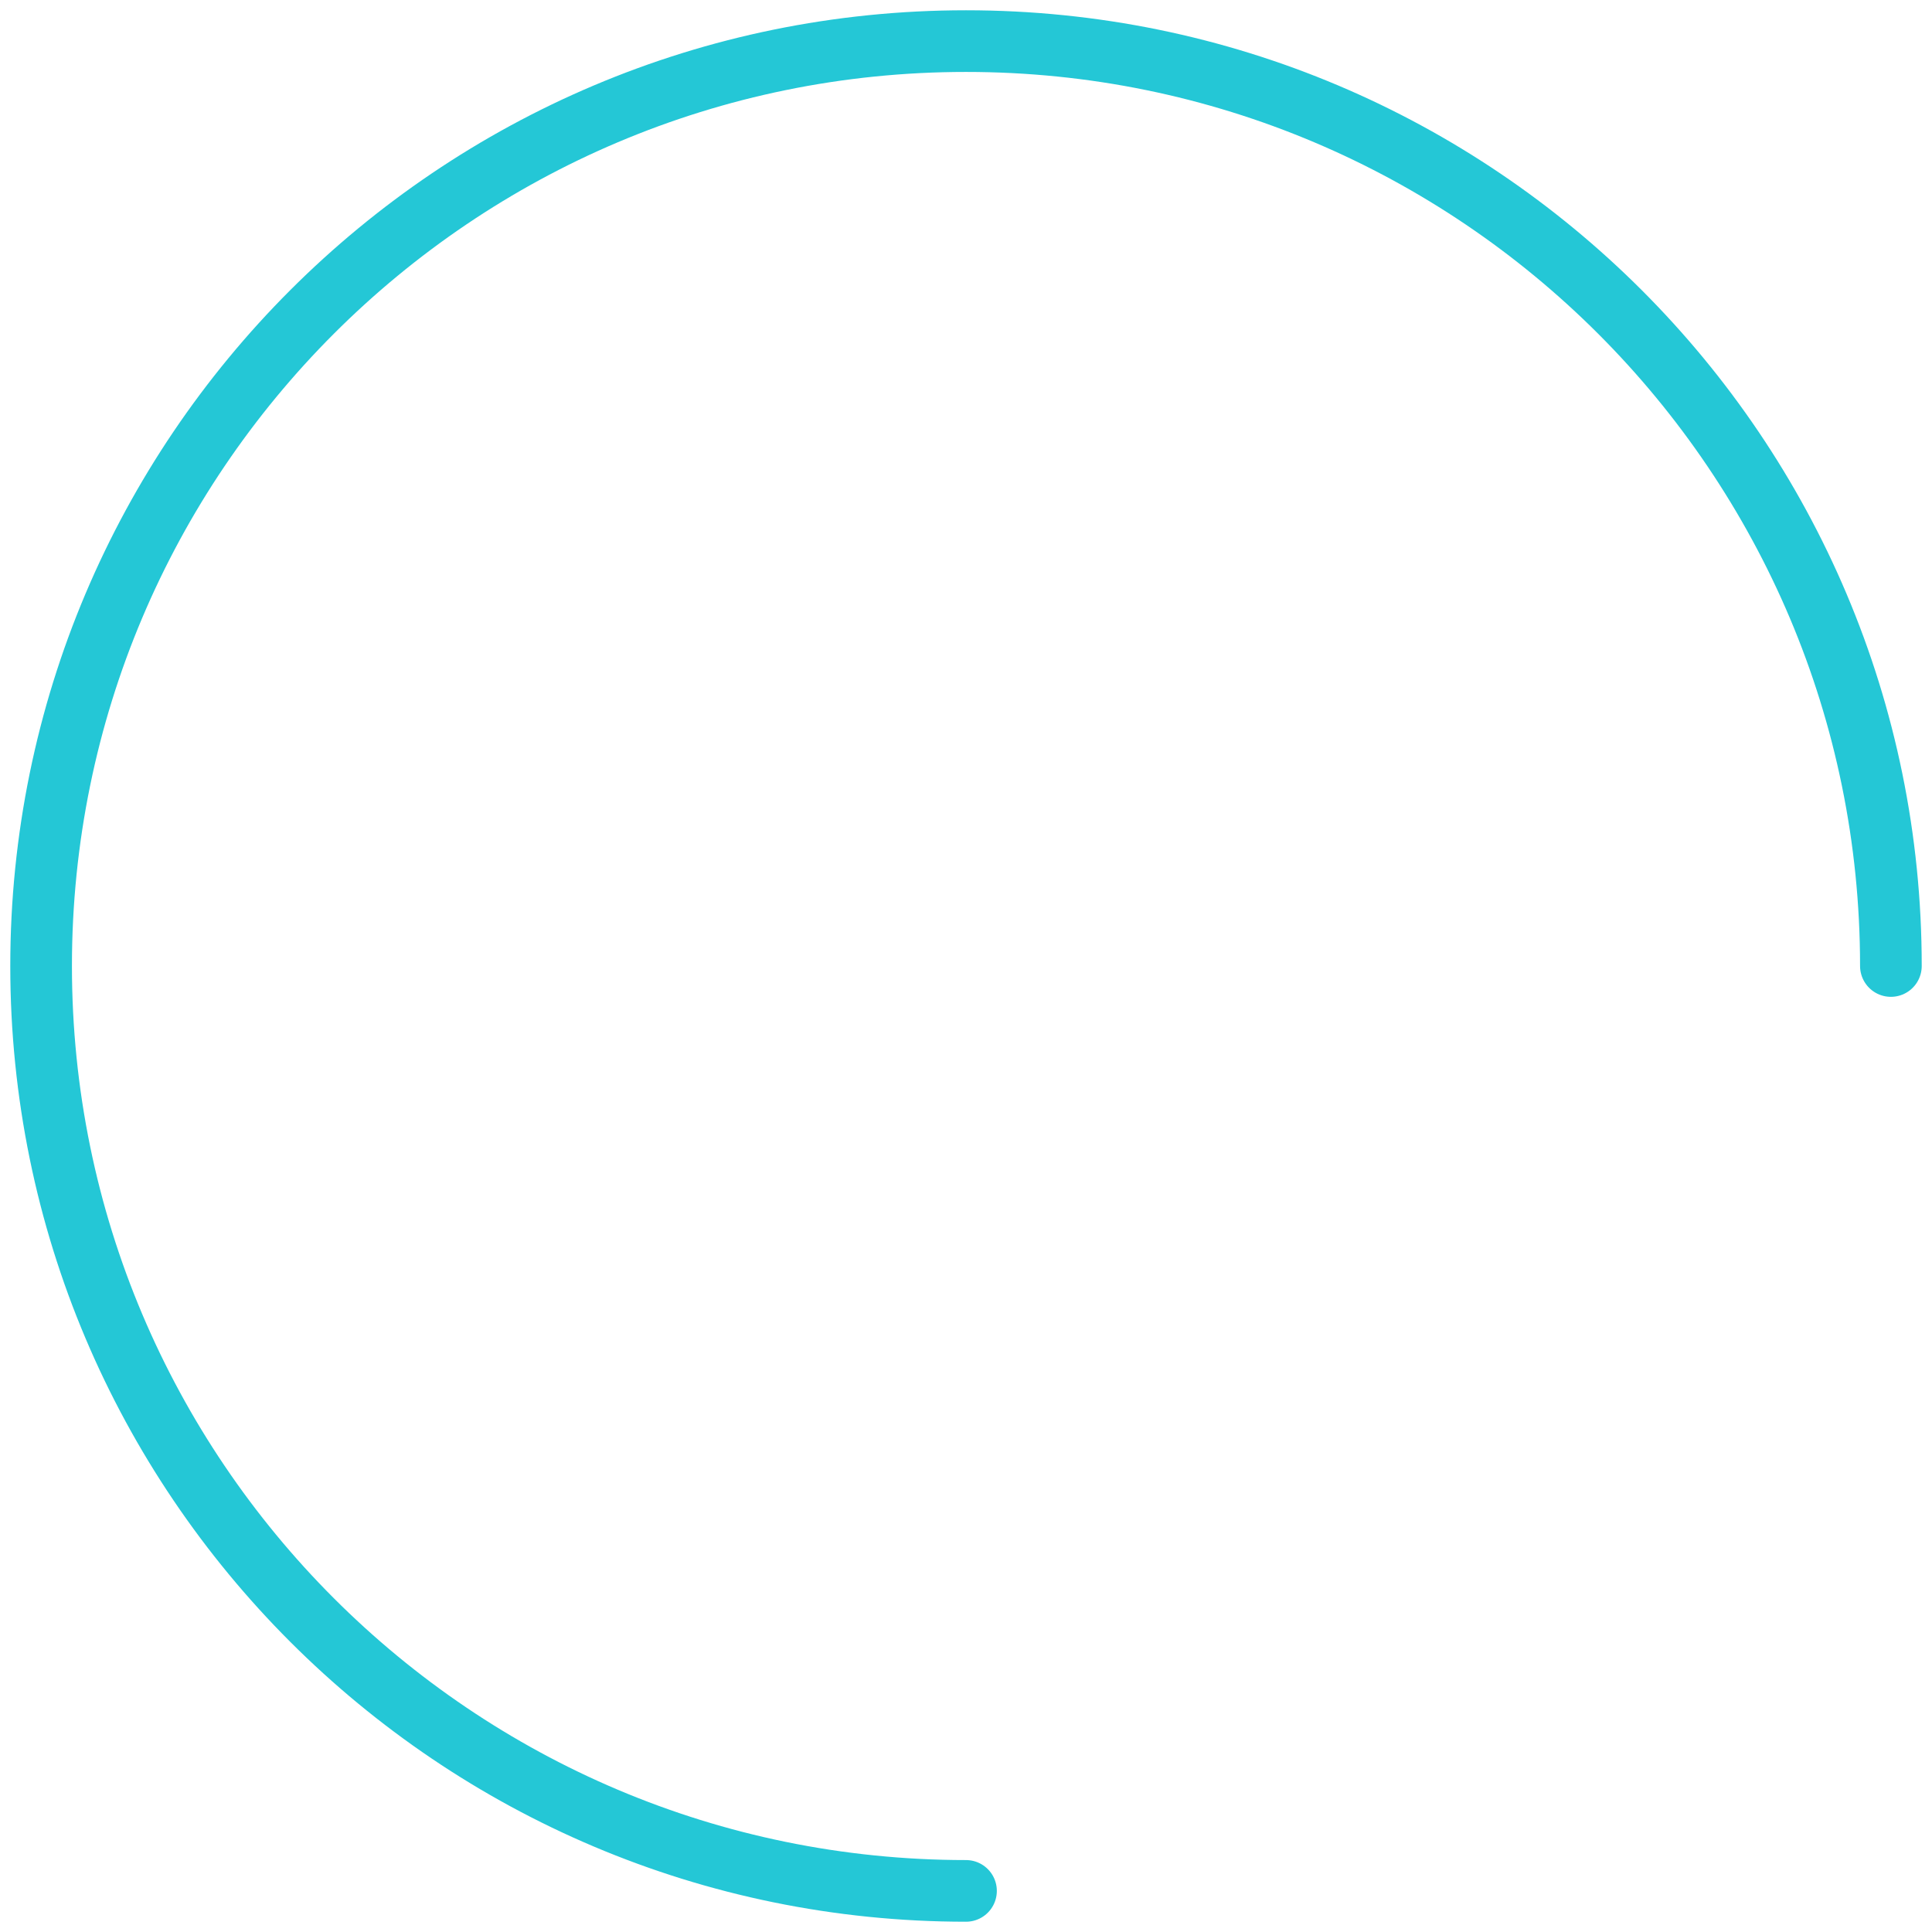
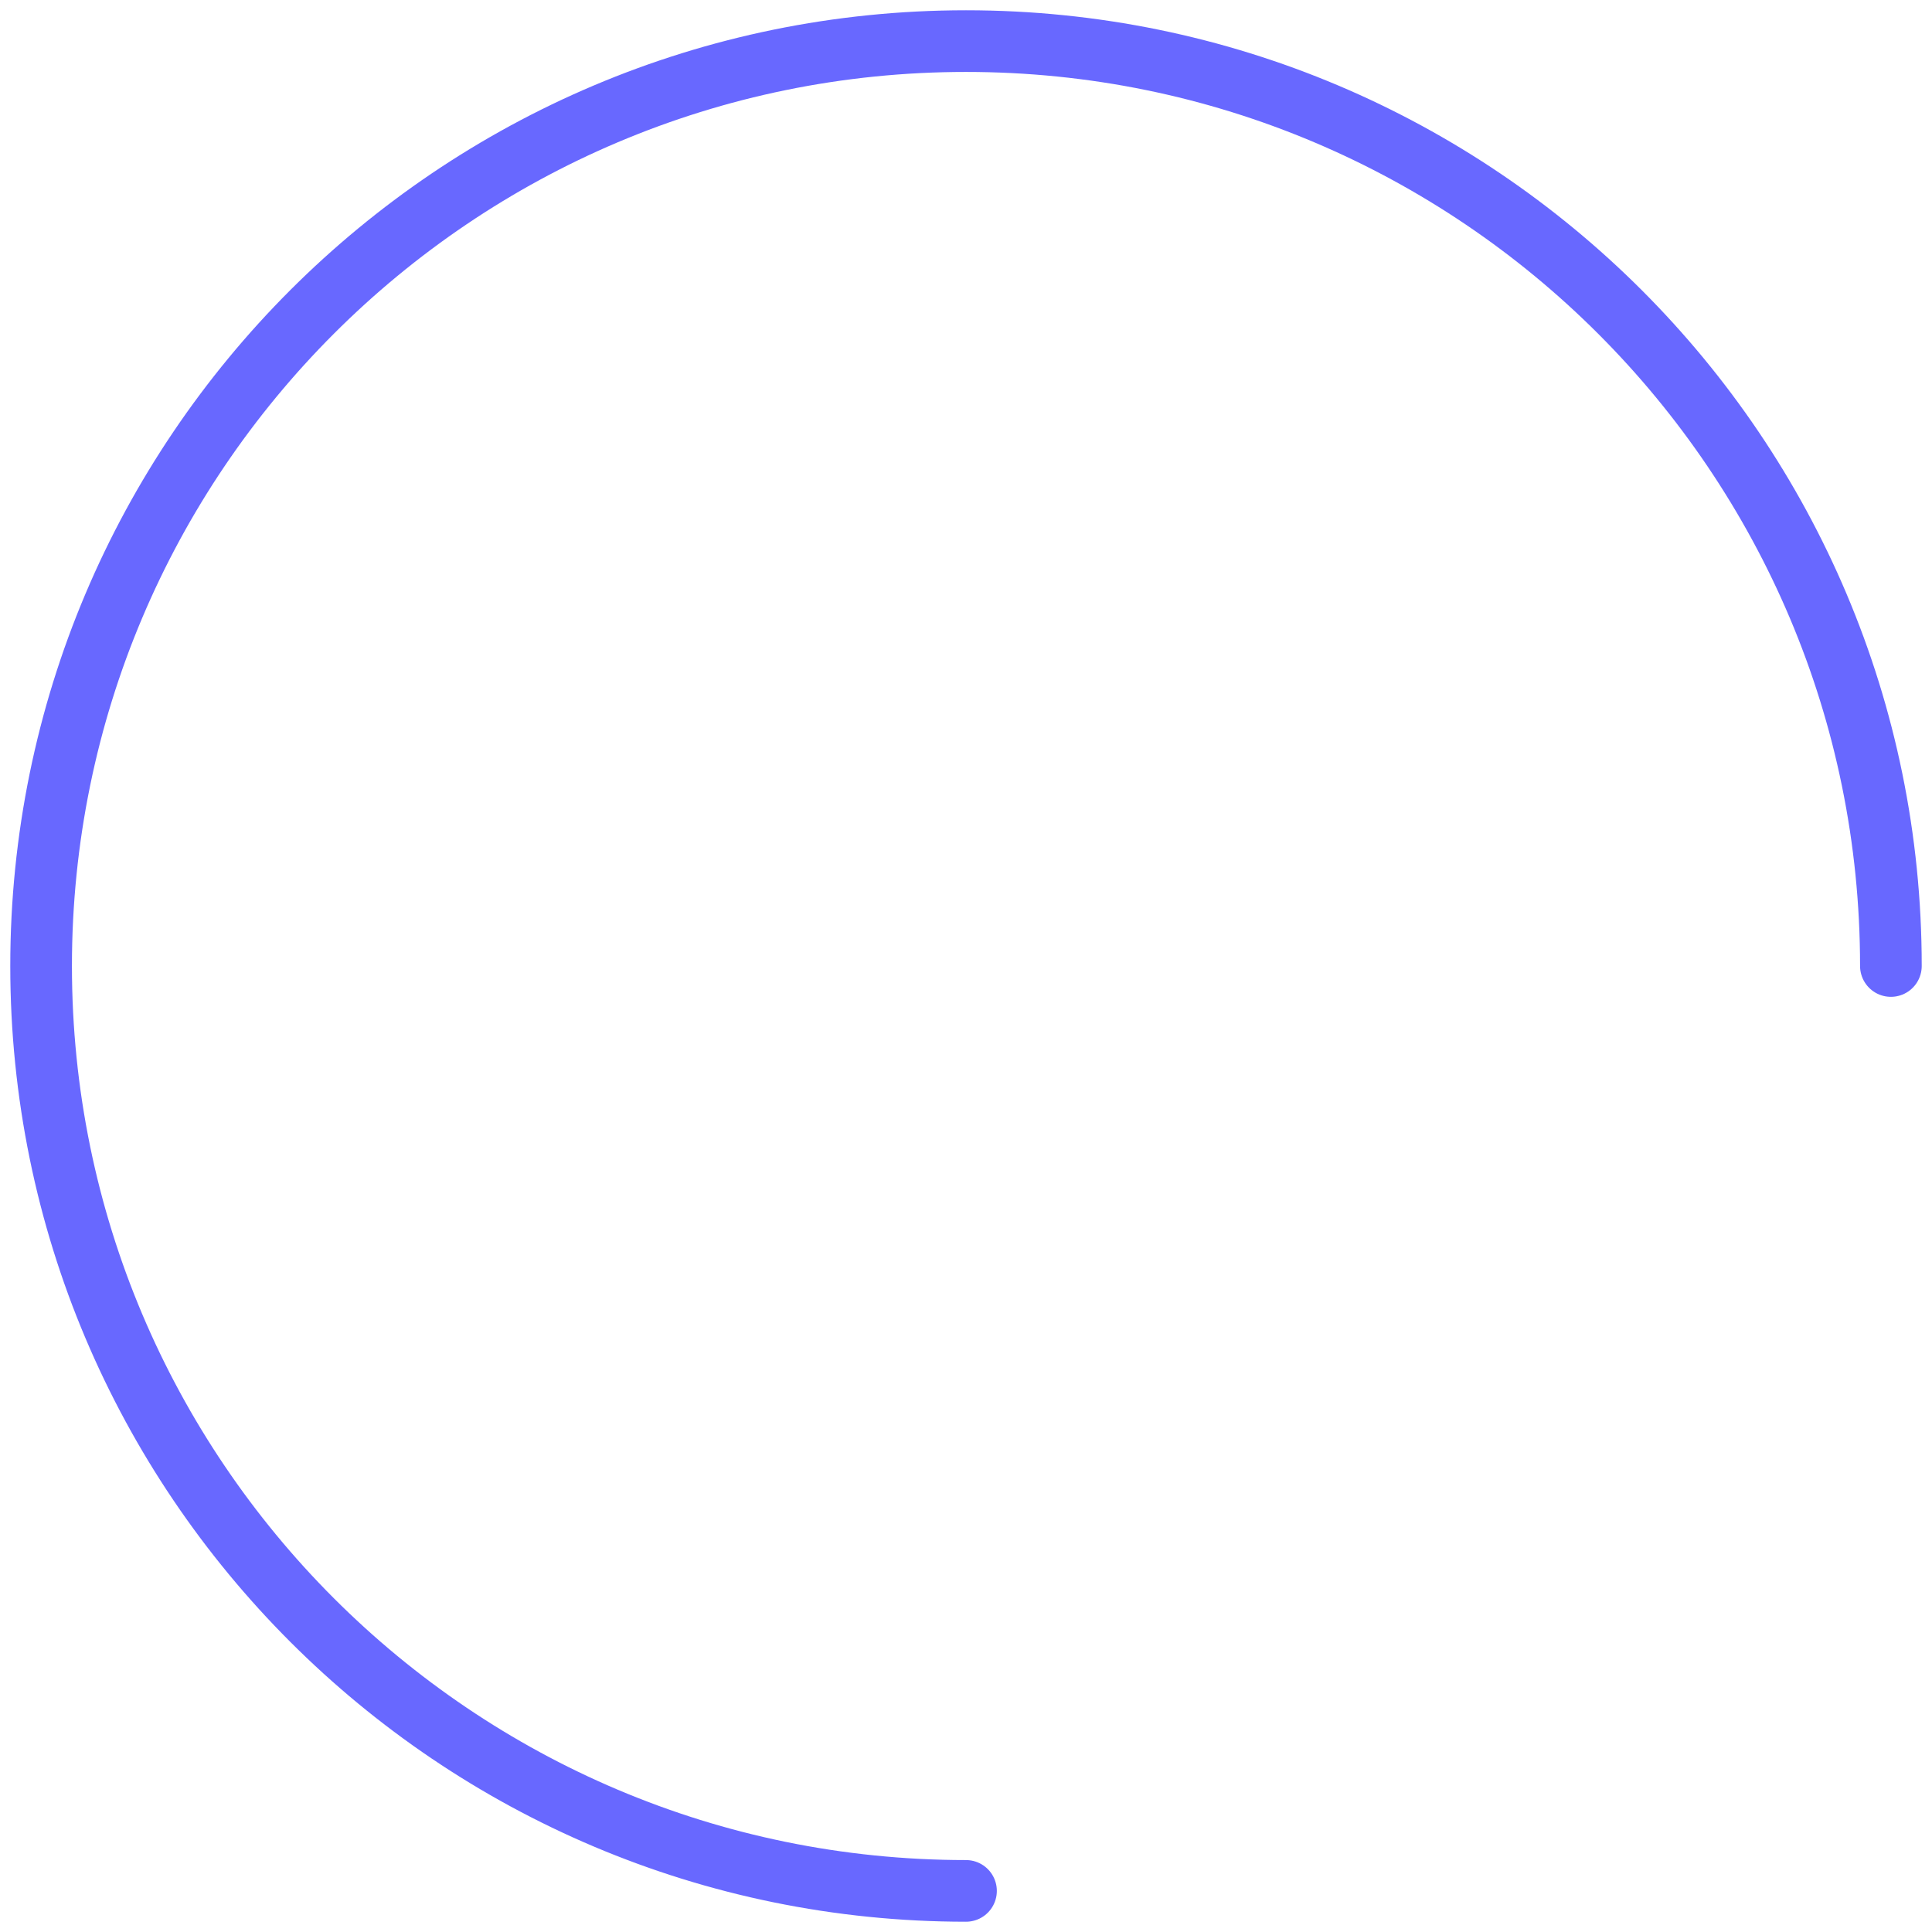
<svg xmlns="http://www.w3.org/2000/svg" width="94" height="94" fill="none" viewBox="0 0 94 94">
-   <path stroke="#24c7d6" stroke-linecap="round" stroke-linejoin="round" stroke-width="3" d="M92 47C92 22.147 71.853 2 47 2C22.147 2 2 22.147 2 47C2 71.853 22.147 92 47 92" />
+   <path stroke="#6868FF" stroke-linecap="round" stroke-linejoin="round" stroke-width="3" d="M92 47C92 22.147 71.853 2 47 2C22.147 2 2 22.147 2 47C2 71.853 22.147 92 47 92" />
</svg>
